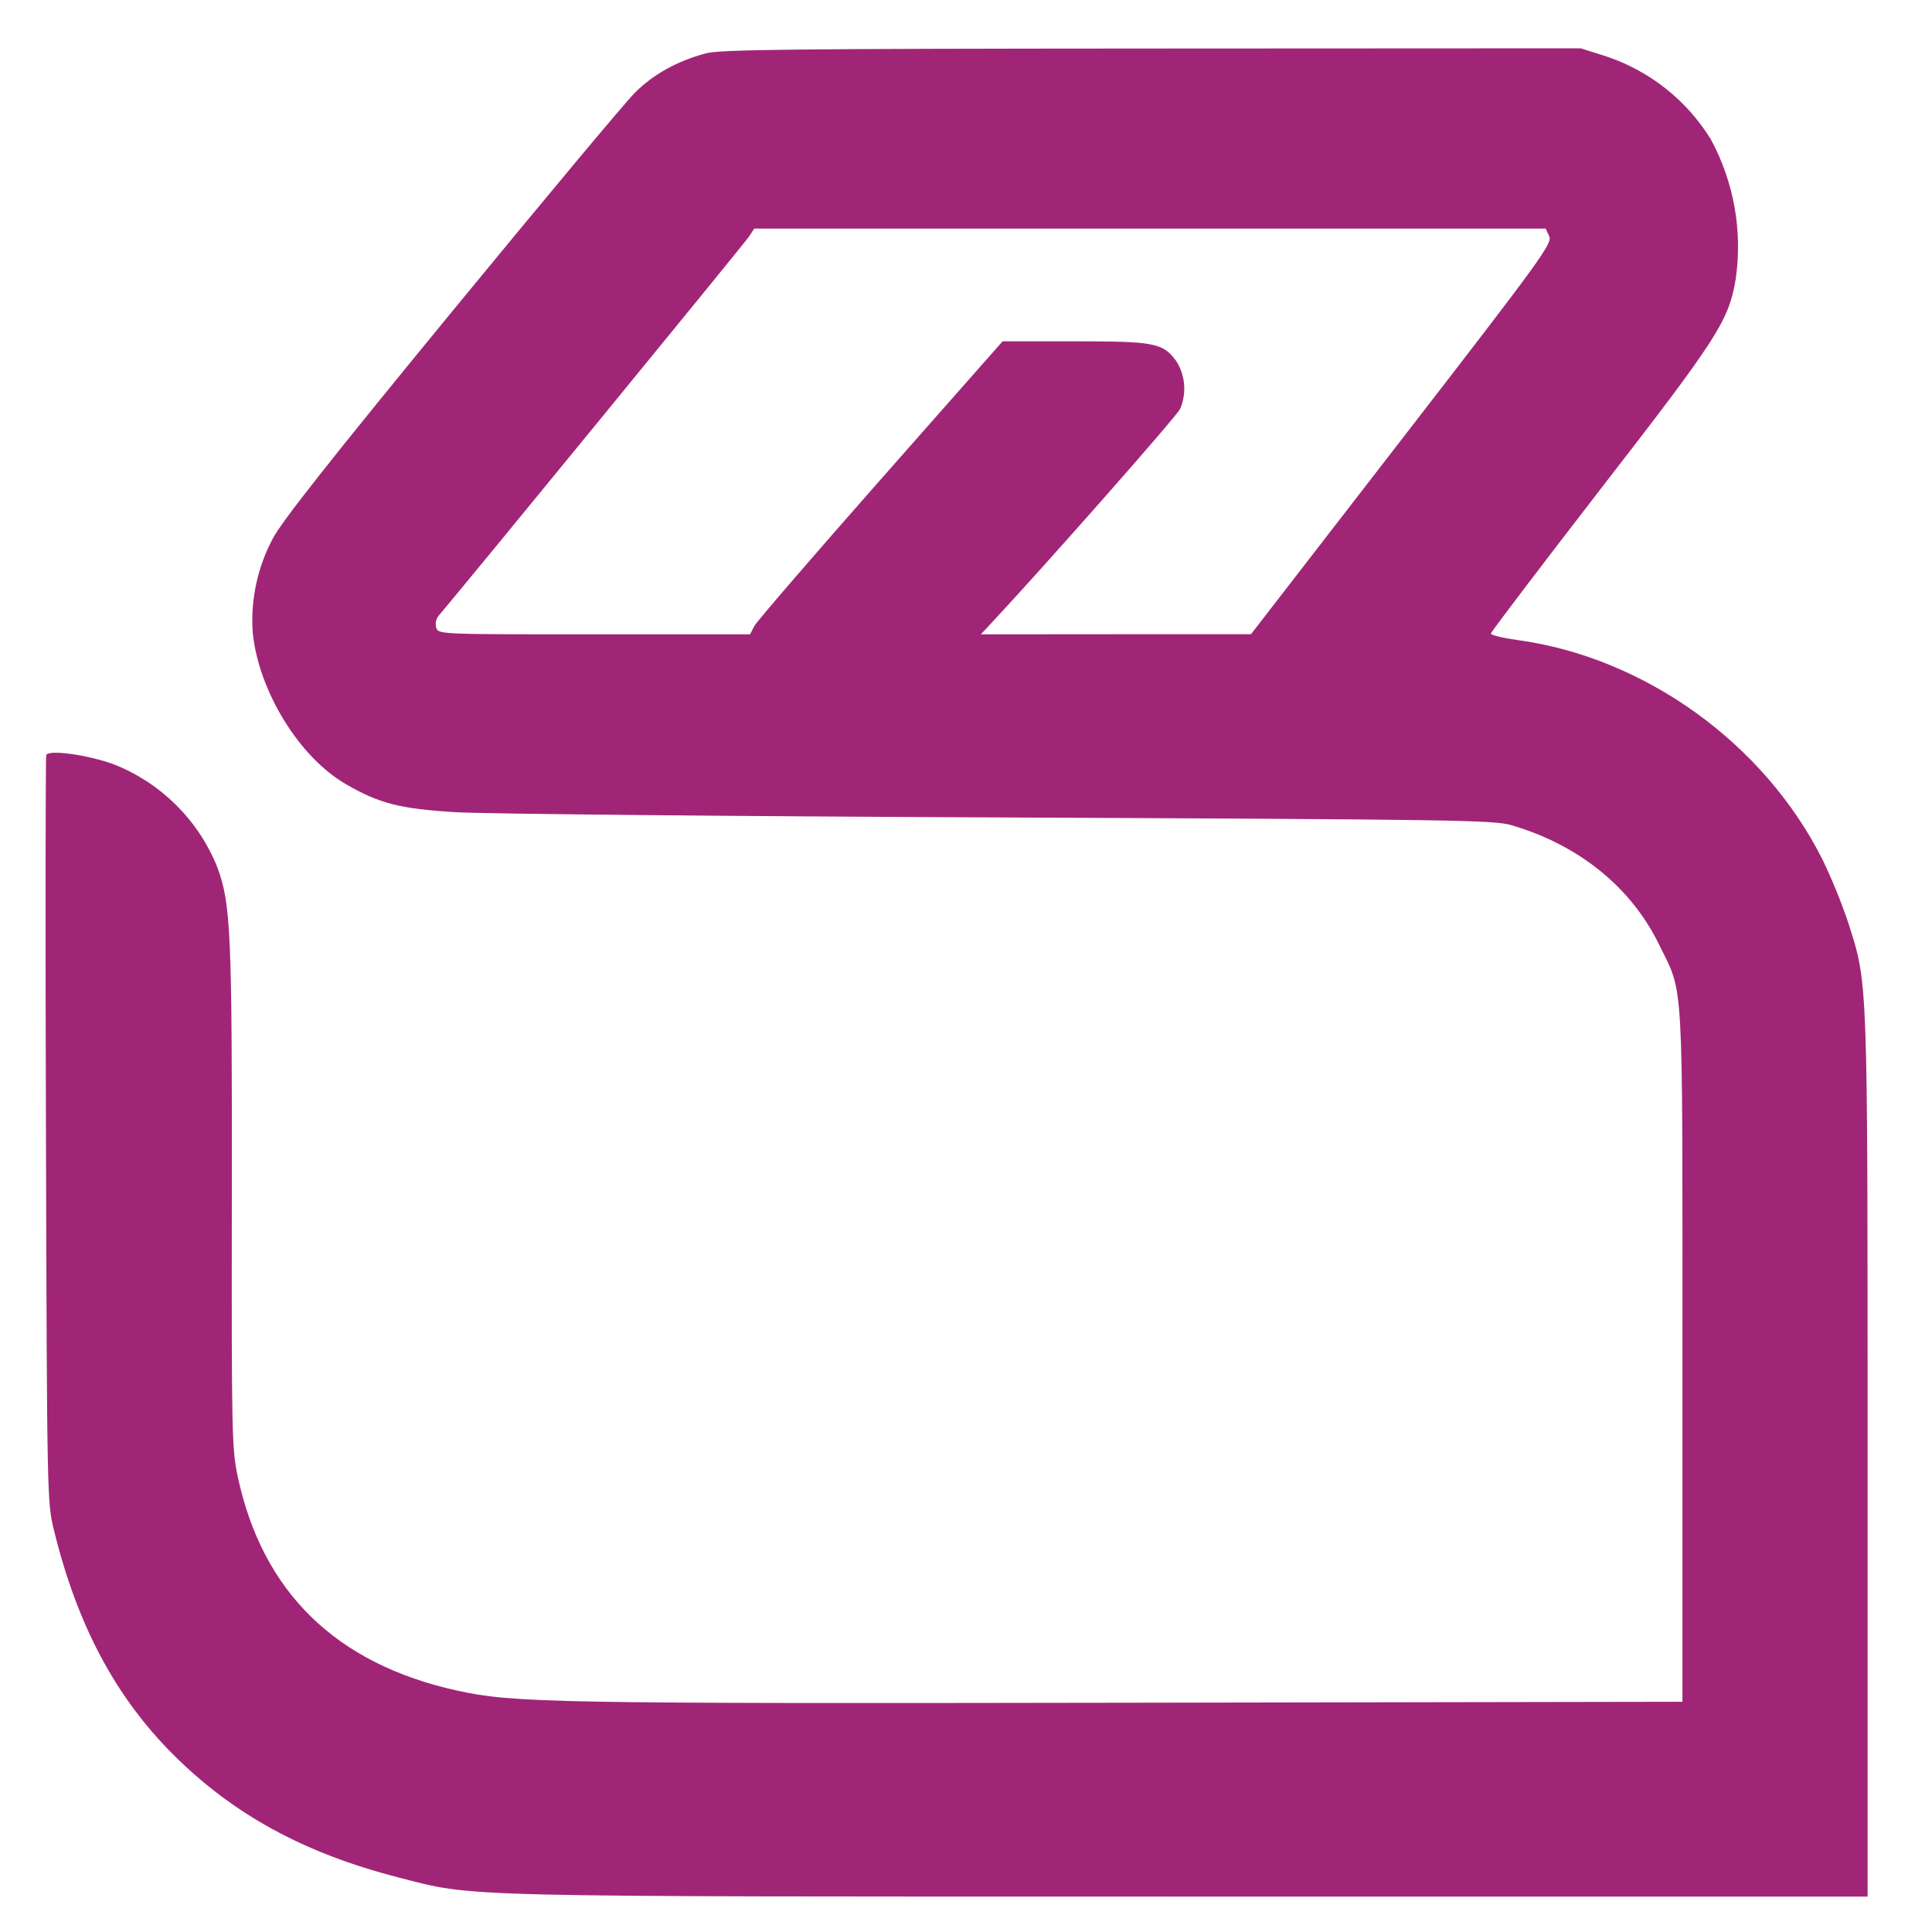
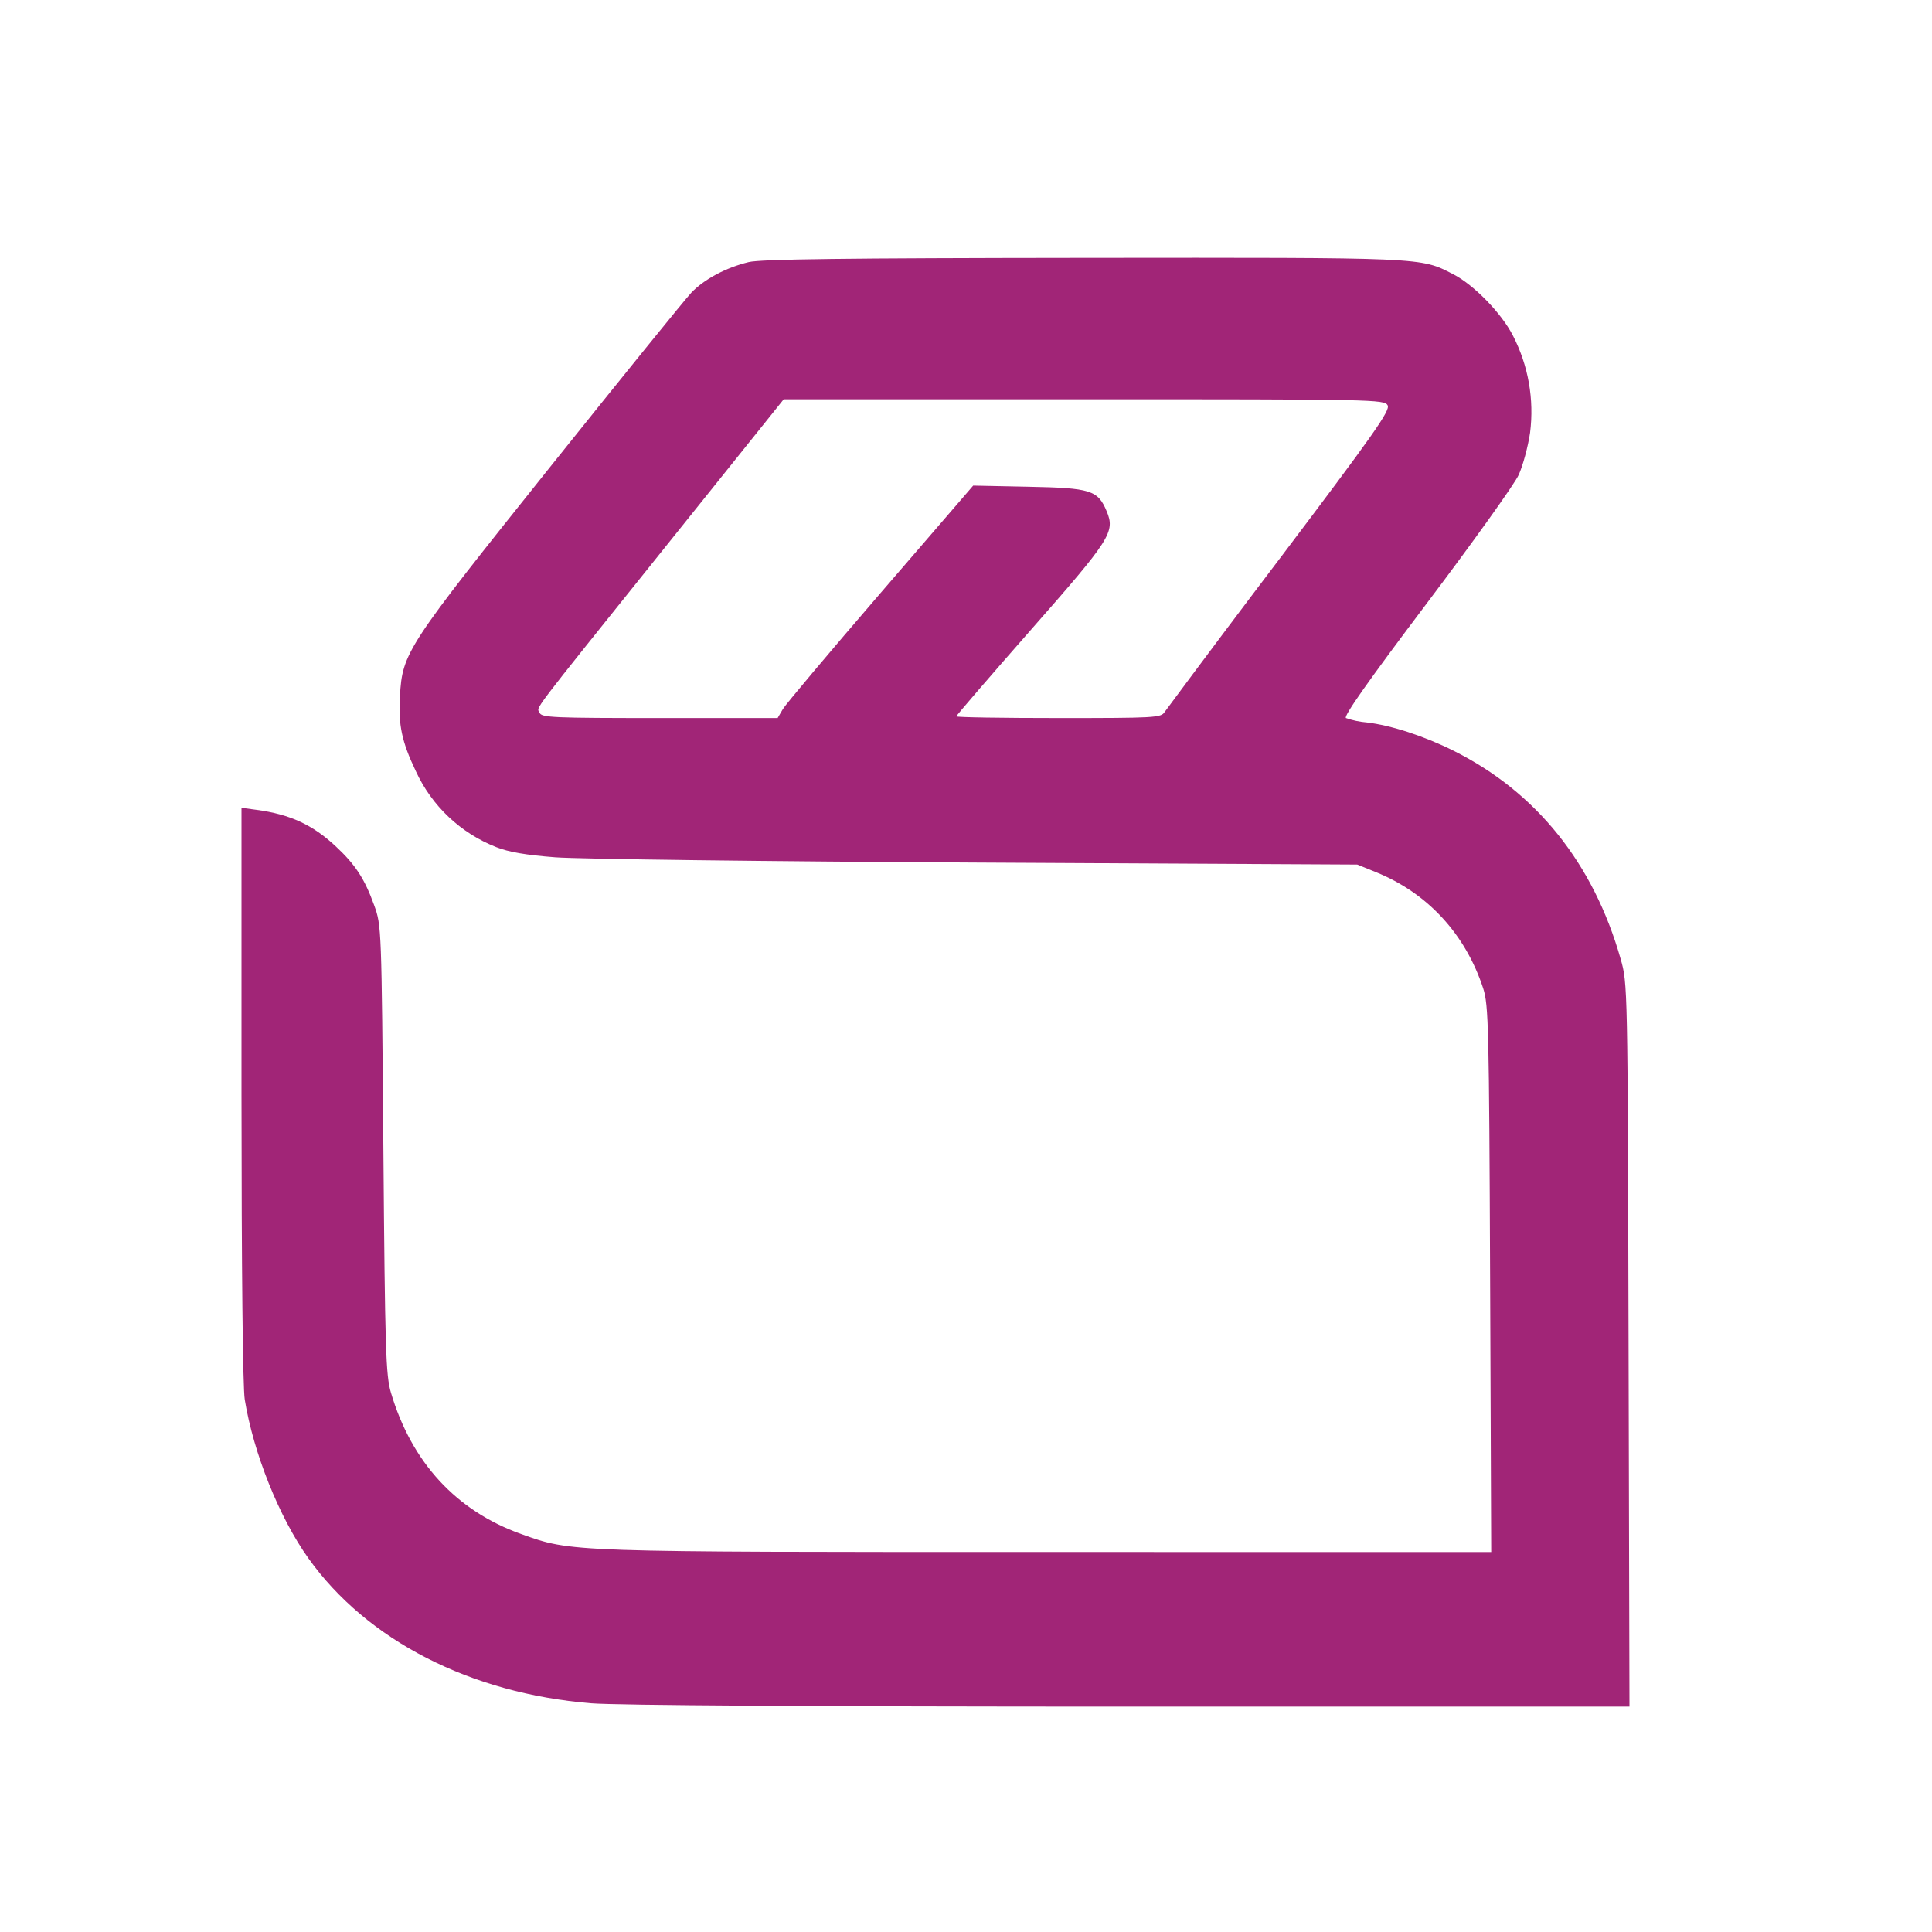
- <svg xmlns="http://www.w3.org/2000/svg" viewBox="0 0 18 18">
-   <path fill="#A12577" fill-rule="evenodd" d="M6.576.497c-.27.073-.491.196-.665.371C5.82.96 5.05 1.882 4.2 2.917c-1.118 1.362-1.576 1.942-1.658 2.1a1.625 1.625 0 0 0-.188.871c.053.546.43 1.163.867 1.417.311.181.508.231 1.024.262.264.016 2.545.038 5.07.049 4.265.019 4.603.024 4.77.073.627.185 1.113.578 1.373 1.113.231.473.217.221.217 3.828v3.225l-5.175.009c-5.35.009-5.717.002-6.24-.113-1.129-.248-1.815-.917-2.045-1.994-.055-.256-.058-.406-.055-2.597.003-2.477-.009-2.738-.136-3.082a1.717 1.717 0 0 0-.959-.955c-.242-.09-.614-.142-.634-.088-.007.019-.009 1.592-.003 3.497.01 3.428.011 3.466.075 3.726.217.884.574 1.554 1.115 2.093.559.556 1.215.914 2.088 1.139.726.187.423.18 7.366.18H17.4v-4.103c0-4.505.004-4.393-.182-4.975a5.206 5.206 0 0 0-.238-.583c-.543-1.083-1.657-1.885-2.843-2.046-.136-.019-.247-.046-.247-.06 0-.014.46-.619 1.021-1.345 1.093-1.41 1.195-1.569 1.26-1.957a2.102 2.102 0 0 0-.231-1.302 1.822 1.822 0 0 0-.979-.775L14.727.45l-3.996.002C7.373.454 6.71.461 6.576.497m7.858 1.705c.03.066-.07.205-1.373 1.889l-1.406 1.818h-1.258l-1.259.001.091-.097c.502-.537 1.726-1.925 1.766-2.003a.48.48 0 0 0-.036-.446c-.124-.169-.201-.184-.941-.184h-.677L8.206 4.466c-.624.708-1.154 1.322-1.177 1.365l-.041.079H5.536c-1.442 0-1.452 0-1.472-.062a.125.125 0 0 1 .024-.113c.193-.224 2.85-3.47 2.889-3.529l.05-.076h7.374l.033.072" />
+ <svg xmlns="http://www.w3.org/2000/svg" width="32" height="32">
+   <path d="M12.4 4.341c-.378.092-.737.284-.95.507-.1.106-1.152 1.404-2.337 2.885-2.389 2.987-2.447 3.075-2.489 3.799-.028.476.031.754.263 1.24a2.449 2.449 0 0 0 1.334 1.26c.199.08.495.131.979.168.381.029 3.525.069 6.987.087l6.293.033.306.124c.858.346 1.486 1.027 1.781 1.929.088.271.097.638.114 4.814l.018 4.52-7.35-.001c-7.994 0-7.871.004-8.718-.298-1.074-.384-1.814-1.187-2.156-2.341-.085-.289-.098-.686-.125-4.027-.03-3.689-.031-3.708-.152-4.044-.159-.441-.311-.674-.637-.978-.383-.357-.754-.529-1.308-.604L4 13.38v4.737c.001 2.904.021 4.864.054 5.065.144.886.571 1.951 1.054 2.628.971 1.361 2.684 2.239 4.684 2.402.426.034 3.737.055 8.937.055h8.26l-.015-5.987c-.015-5.971-.015-5.988-.131-6.396-.451-1.584-1.395-2.762-2.763-3.447-.49-.245-1.035-.423-1.441-.471a1.382 1.382 0 0 1-.346-.073c-.044-.027.378-.626 1.334-1.893.769-1.019 1.456-1.979 1.527-2.134.07-.154.155-.469.189-.7a2.754 2.754 0 0 0-.283-1.605c-.189-.372-.649-.845-.994-1.021-.546-.279-.435-.274-6.117-.269-3.956.004-5.349.021-5.549.07m10.584 2.373c.045.086-.226.471-1.789 2.54a284.104 284.104 0 0 0-1.905 2.539c-.059.095-.159.1-1.756.1-.932 0-1.694-.012-1.694-.028 0-.015.553-.657 1.228-1.425 1.329-1.511 1.405-1.629 1.262-1.972-.146-.349-.262-.386-1.295-.406l-.916-.019-1.534 1.779c-.843.978-1.572 1.844-1.619 1.924l-.086.147h-1.954c-1.766 0-1.958-.008-1.988-.087-.043-.111-.232.139 2.072-2.735l1.971-2.458h4.974c4.823 0 4.976.003 5.029.101" fill="#A12577" fill-rule="evenodd" />
</svg>
